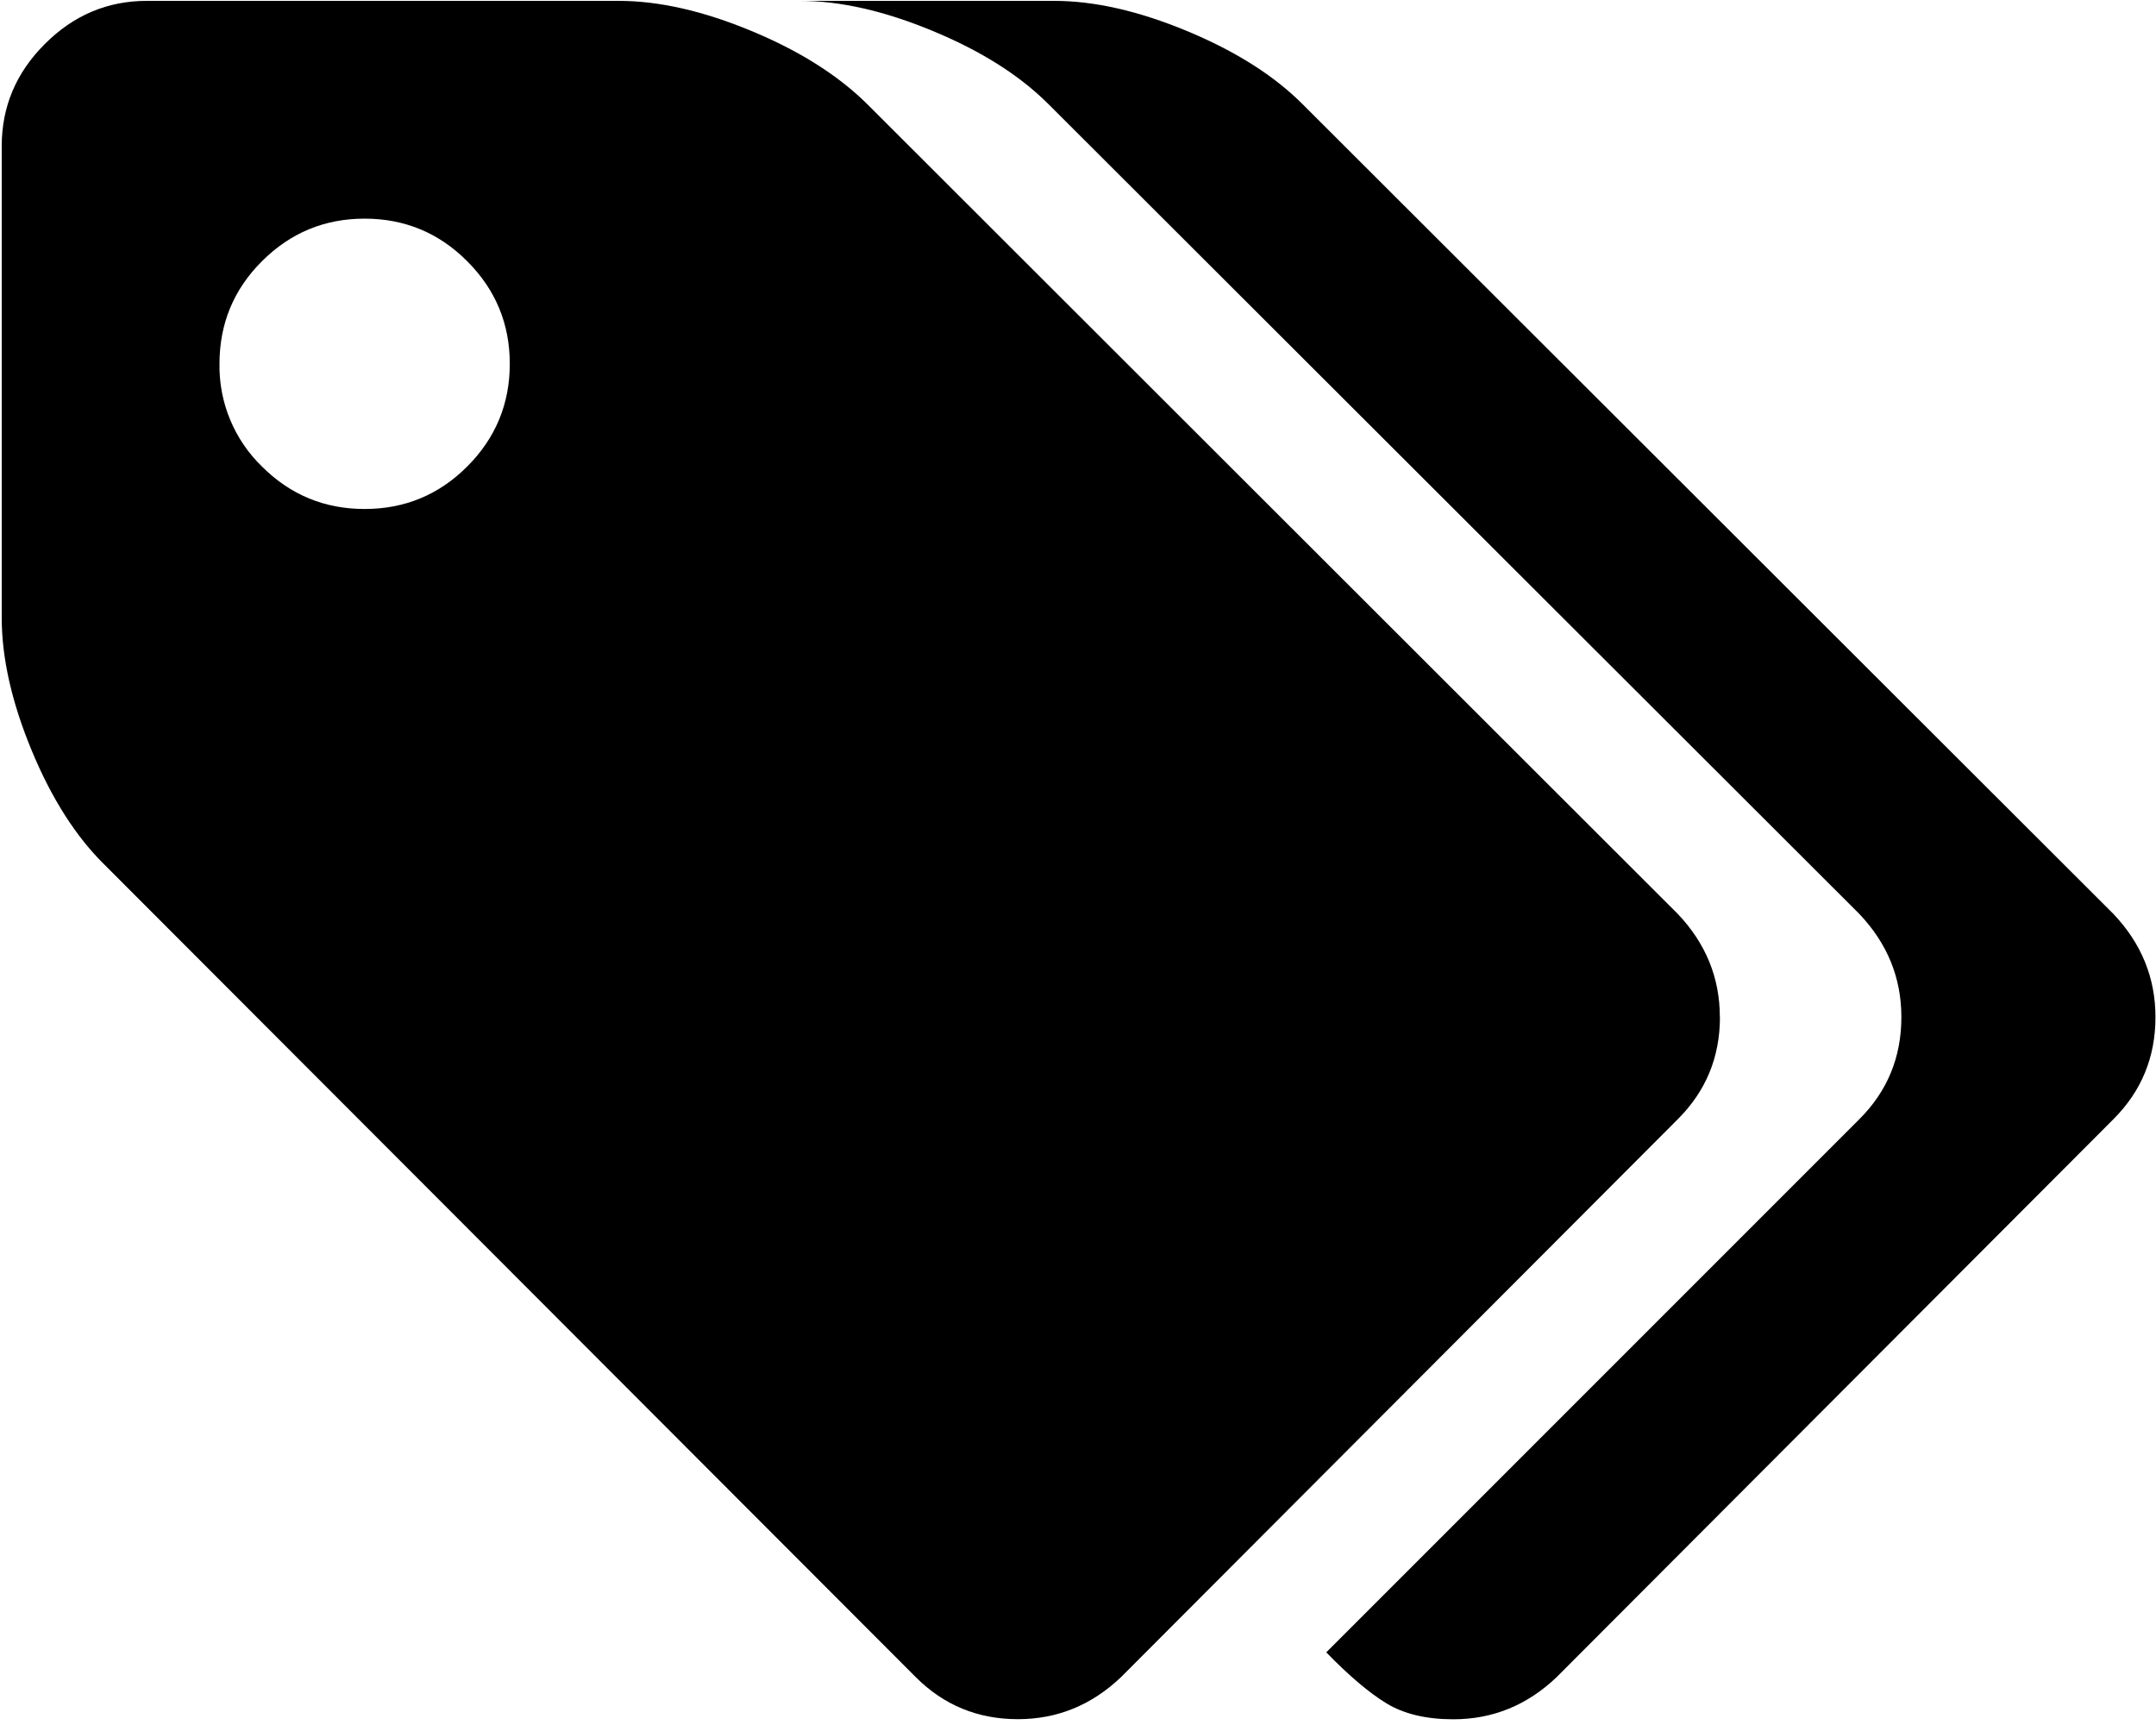
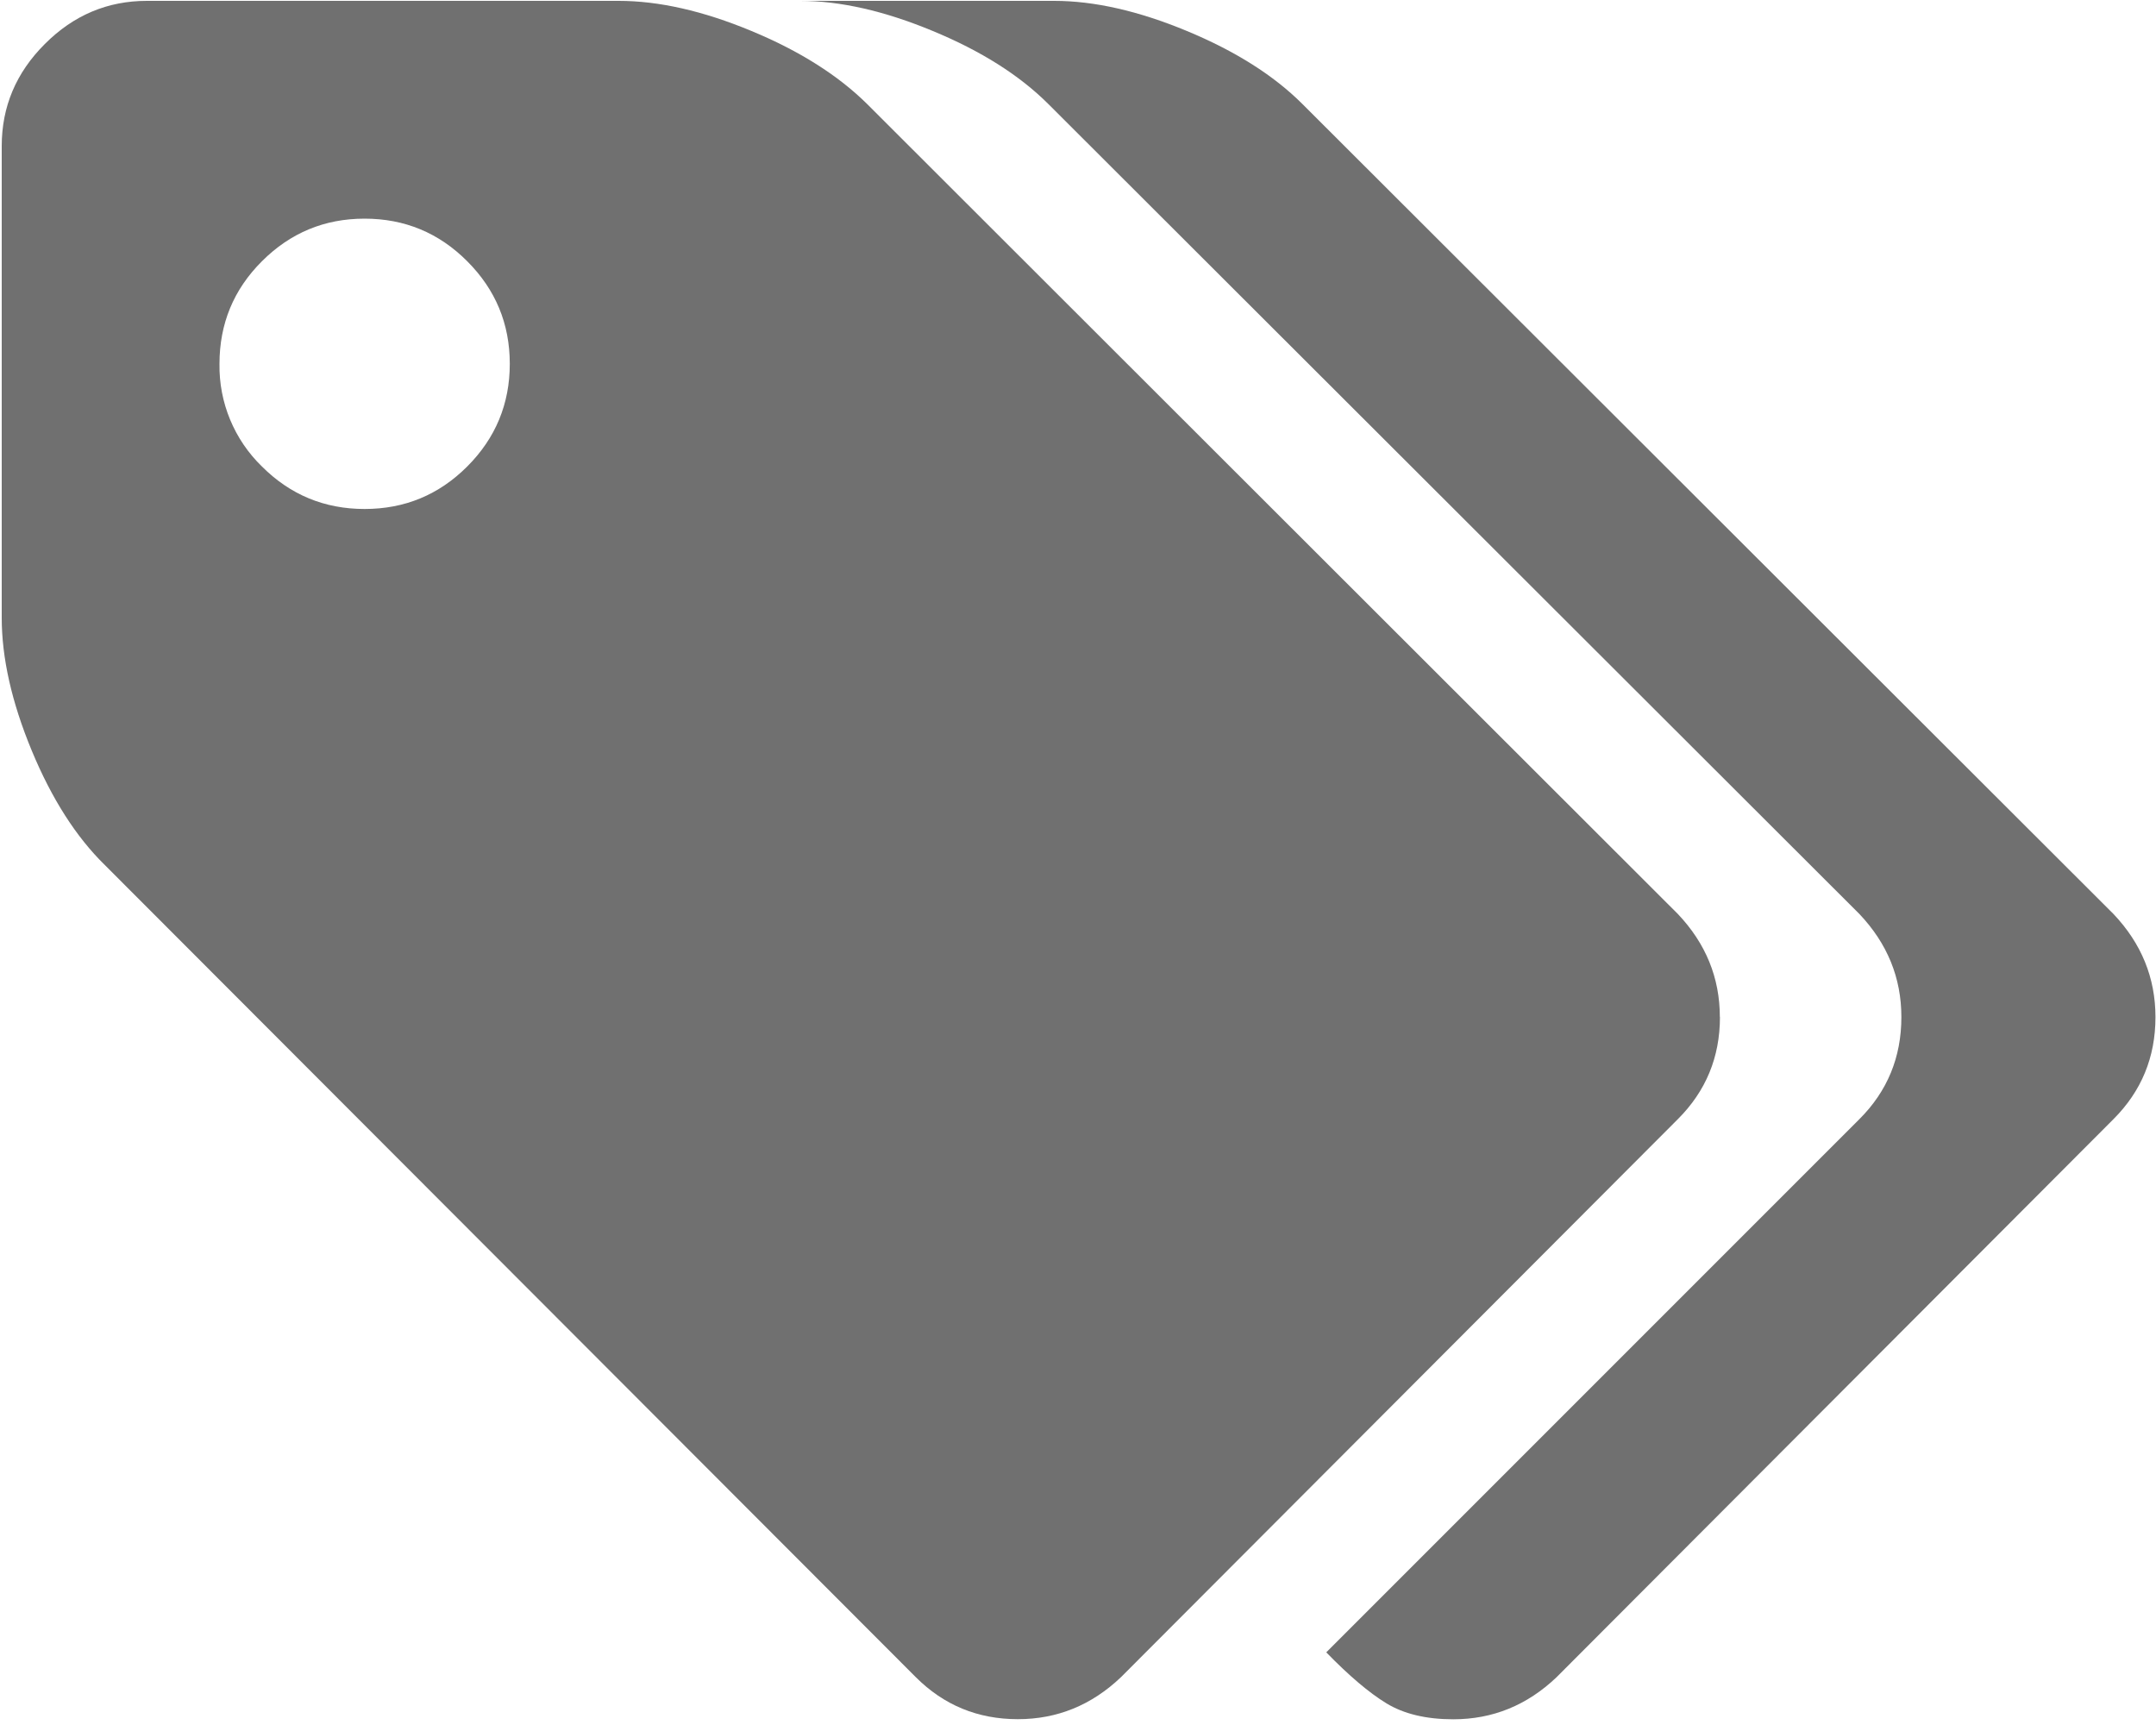
- <svg xmlns="http://www.w3.org/2000/svg" t="1582551760603" class="icon" viewBox="0 0 1280 1024" version="1.1" p-id="2235" width="250" height="200">
+ <svg xmlns="http://www.w3.org/2000/svg" t="1582642392589" class="icon" viewBox="0 0 1280 1024" version="1.1" p-id="12758" width="250" height="200">
  <defs>
    <style type="text/css" />
  </defs>
-   <path d="M1021.056 603.776c0-23.296-8.32-43.712-24.96-61.248L514.816 61.76C497.664 44.8 474.816 30.272 446.08 18.368 417.28 6.4 391.04 0.512 367.296 0.512H87.168c-23.296 0-43.52 8.512-60.544 25.6-17.088 17.024-25.6 37.248-25.6 60.608V366.72c0 23.808 5.888 50.048 17.792 78.784 11.904 28.736 26.432 51.392 43.456 68.032l481.408 482.048c16.64 16.64 36.8 24.96 60.608 24.96 23.36 0 43.776-8.32 61.248-24.96l330.624-331.264c16.64-16.64 24.96-36.8 24.96-60.608zM277.376 276.928c-16.832 16.832-37.12 25.216-60.928 25.216-23.744 0-44.096-8.384-60.928-25.216a83.008 83.008 0 0 1-25.216-60.928c0-23.808 8.384-44.16 25.216-60.928 16.832-16.832 37.12-25.28 60.928-25.28s44.16 8.448 60.928 25.28c16.832 16.832 25.28 37.12 25.28 60.928 0 23.744-8.448 44.096-25.28 60.928z" p-id="2236" />
-   <path d="M1254.72 542.528L773.312 61.824c-17.088-17.088-40-31.552-68.736-43.456-28.672-11.904-54.976-17.856-78.72-17.856H475.008c23.808 0 50.048 5.952 78.72 17.856 28.8 11.904 51.648 26.368 68.736 43.456l481.408 480.704c16.64 17.536 24.96 37.952 24.96 61.248 0 23.808-8.32 44.032-24.96 60.608l-316.48 316.48c13.504 13.888 25.408 24 35.712 30.272 10.304 6.272 23.552 9.472 39.68 9.472 23.424 0 43.84-8.32 61.312-24.96l330.624-331.264c16.64-16.64 24.96-36.8 24.96-60.608 0-23.296-8.32-43.712-24.96-61.248z" p-id="2237" />
+   <path d="M1021.056 603.776c0-23.296-8.32-43.712-24.96-61.248L514.816 61.76C497.664 44.8 474.816 30.272 446.08 18.368 417.28 6.4 391.04 0.512 367.296 0.512H87.168c-23.296 0-43.52 8.512-60.544 25.6-17.088 17.024-25.6 37.248-25.6 60.608V366.72c0 23.808 5.888 50.048 17.792 78.784 11.904 28.736 26.432 51.392 43.456 68.032l481.408 482.048c16.64 16.64 36.8 24.96 60.608 24.96 23.36 0 43.776-8.32 61.248-24.96l330.624-331.264c16.64-16.64 24.96-36.8 24.96-60.608zM277.376 276.928c-16.832 16.832-37.12 25.216-60.928 25.216-23.744 0-44.096-8.384-60.928-25.216a83.008 83.008 0 0 1-25.216-60.928c0-23.808 8.384-44.16 25.216-60.928 16.832-16.832 37.12-25.28 60.928-25.28s44.16 8.448 60.928 25.28c16.832 16.832 25.28 37.12 25.28 60.928 0 23.744-8.448 44.096-25.28 60.928z" p-id="12759" fill="#707070" />
+   <path d="M1254.72 542.528L773.312 61.824c-17.088-17.088-40-31.552-68.736-43.456-28.672-11.904-54.976-17.856-78.72-17.856H475.008c23.808 0 50.048 5.952 78.72 17.856 28.8 11.904 51.648 26.368 68.736 43.456l481.408 480.704c16.64 17.536 24.96 37.952 24.96 61.248 0 23.808-8.32 44.032-24.96 60.608l-316.48 316.48c13.504 13.888 25.408 24 35.712 30.272 10.304 6.272 23.552 9.472 39.68 9.472 23.424 0 43.84-8.32 61.312-24.96l330.624-331.264c16.64-16.64 24.96-36.8 24.96-60.608 0-23.296-8.32-43.712-24.96-61.248z" p-id="12760" fill="#707070" />
</svg>
